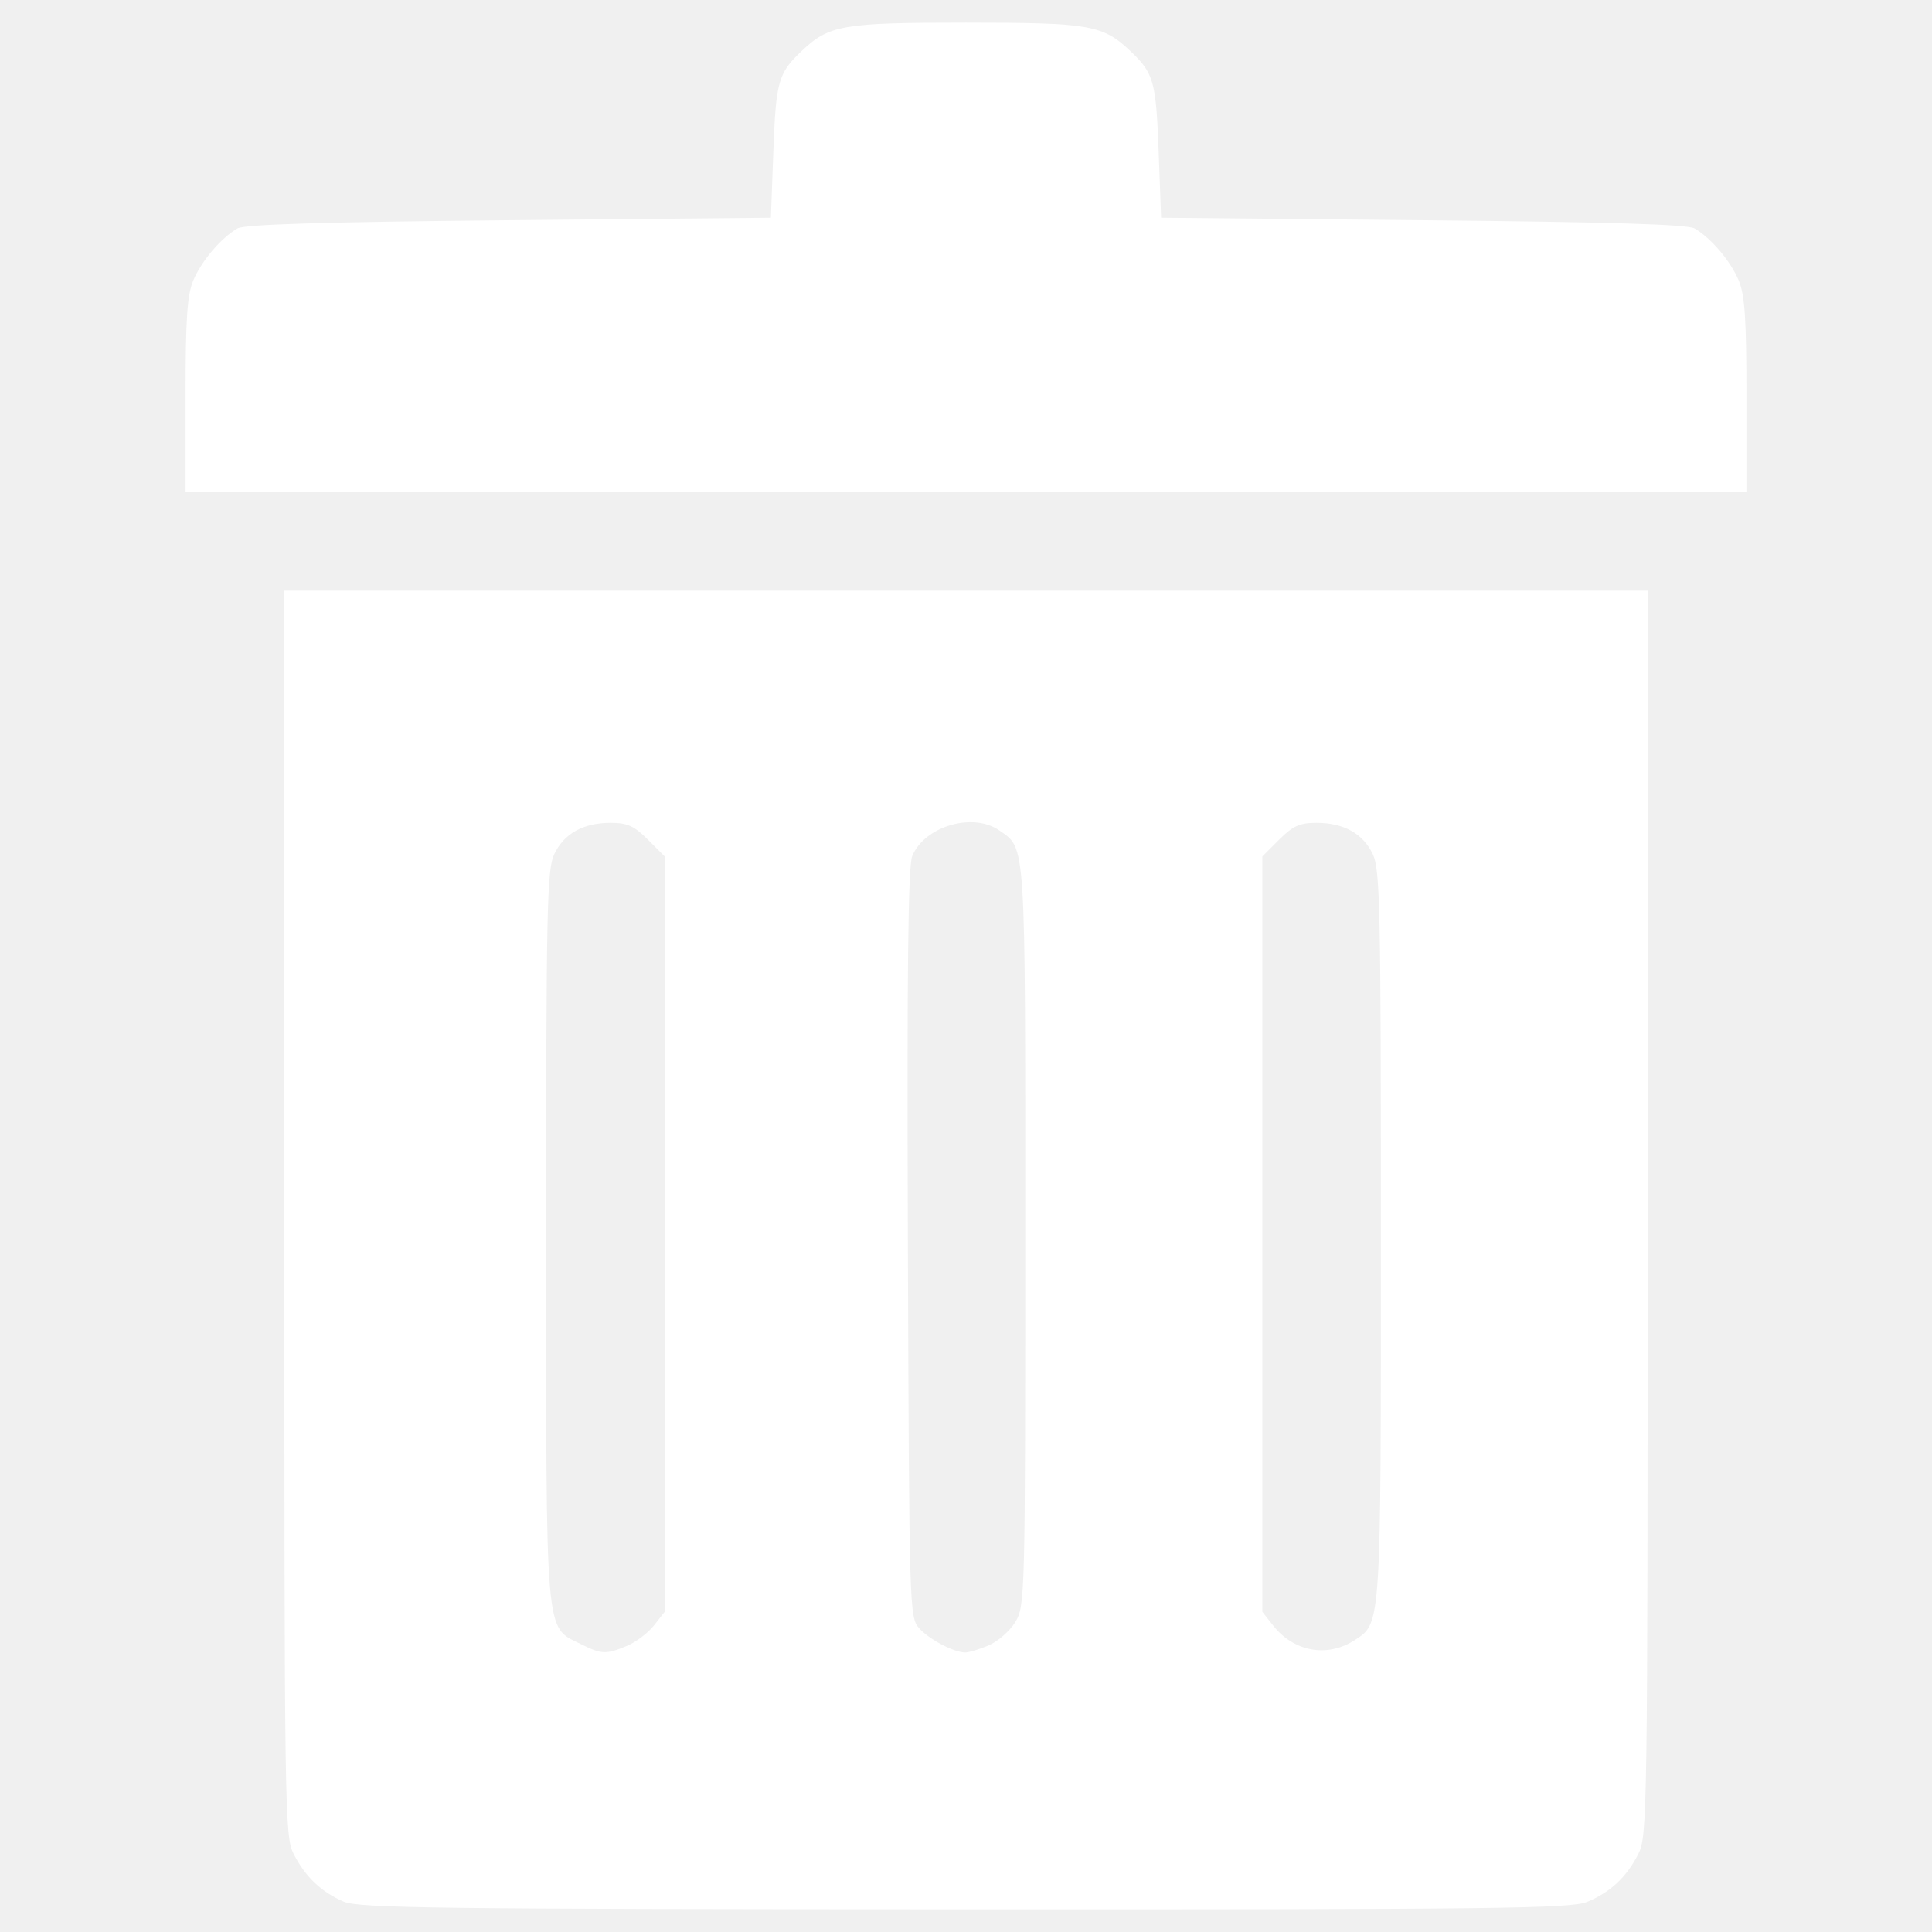
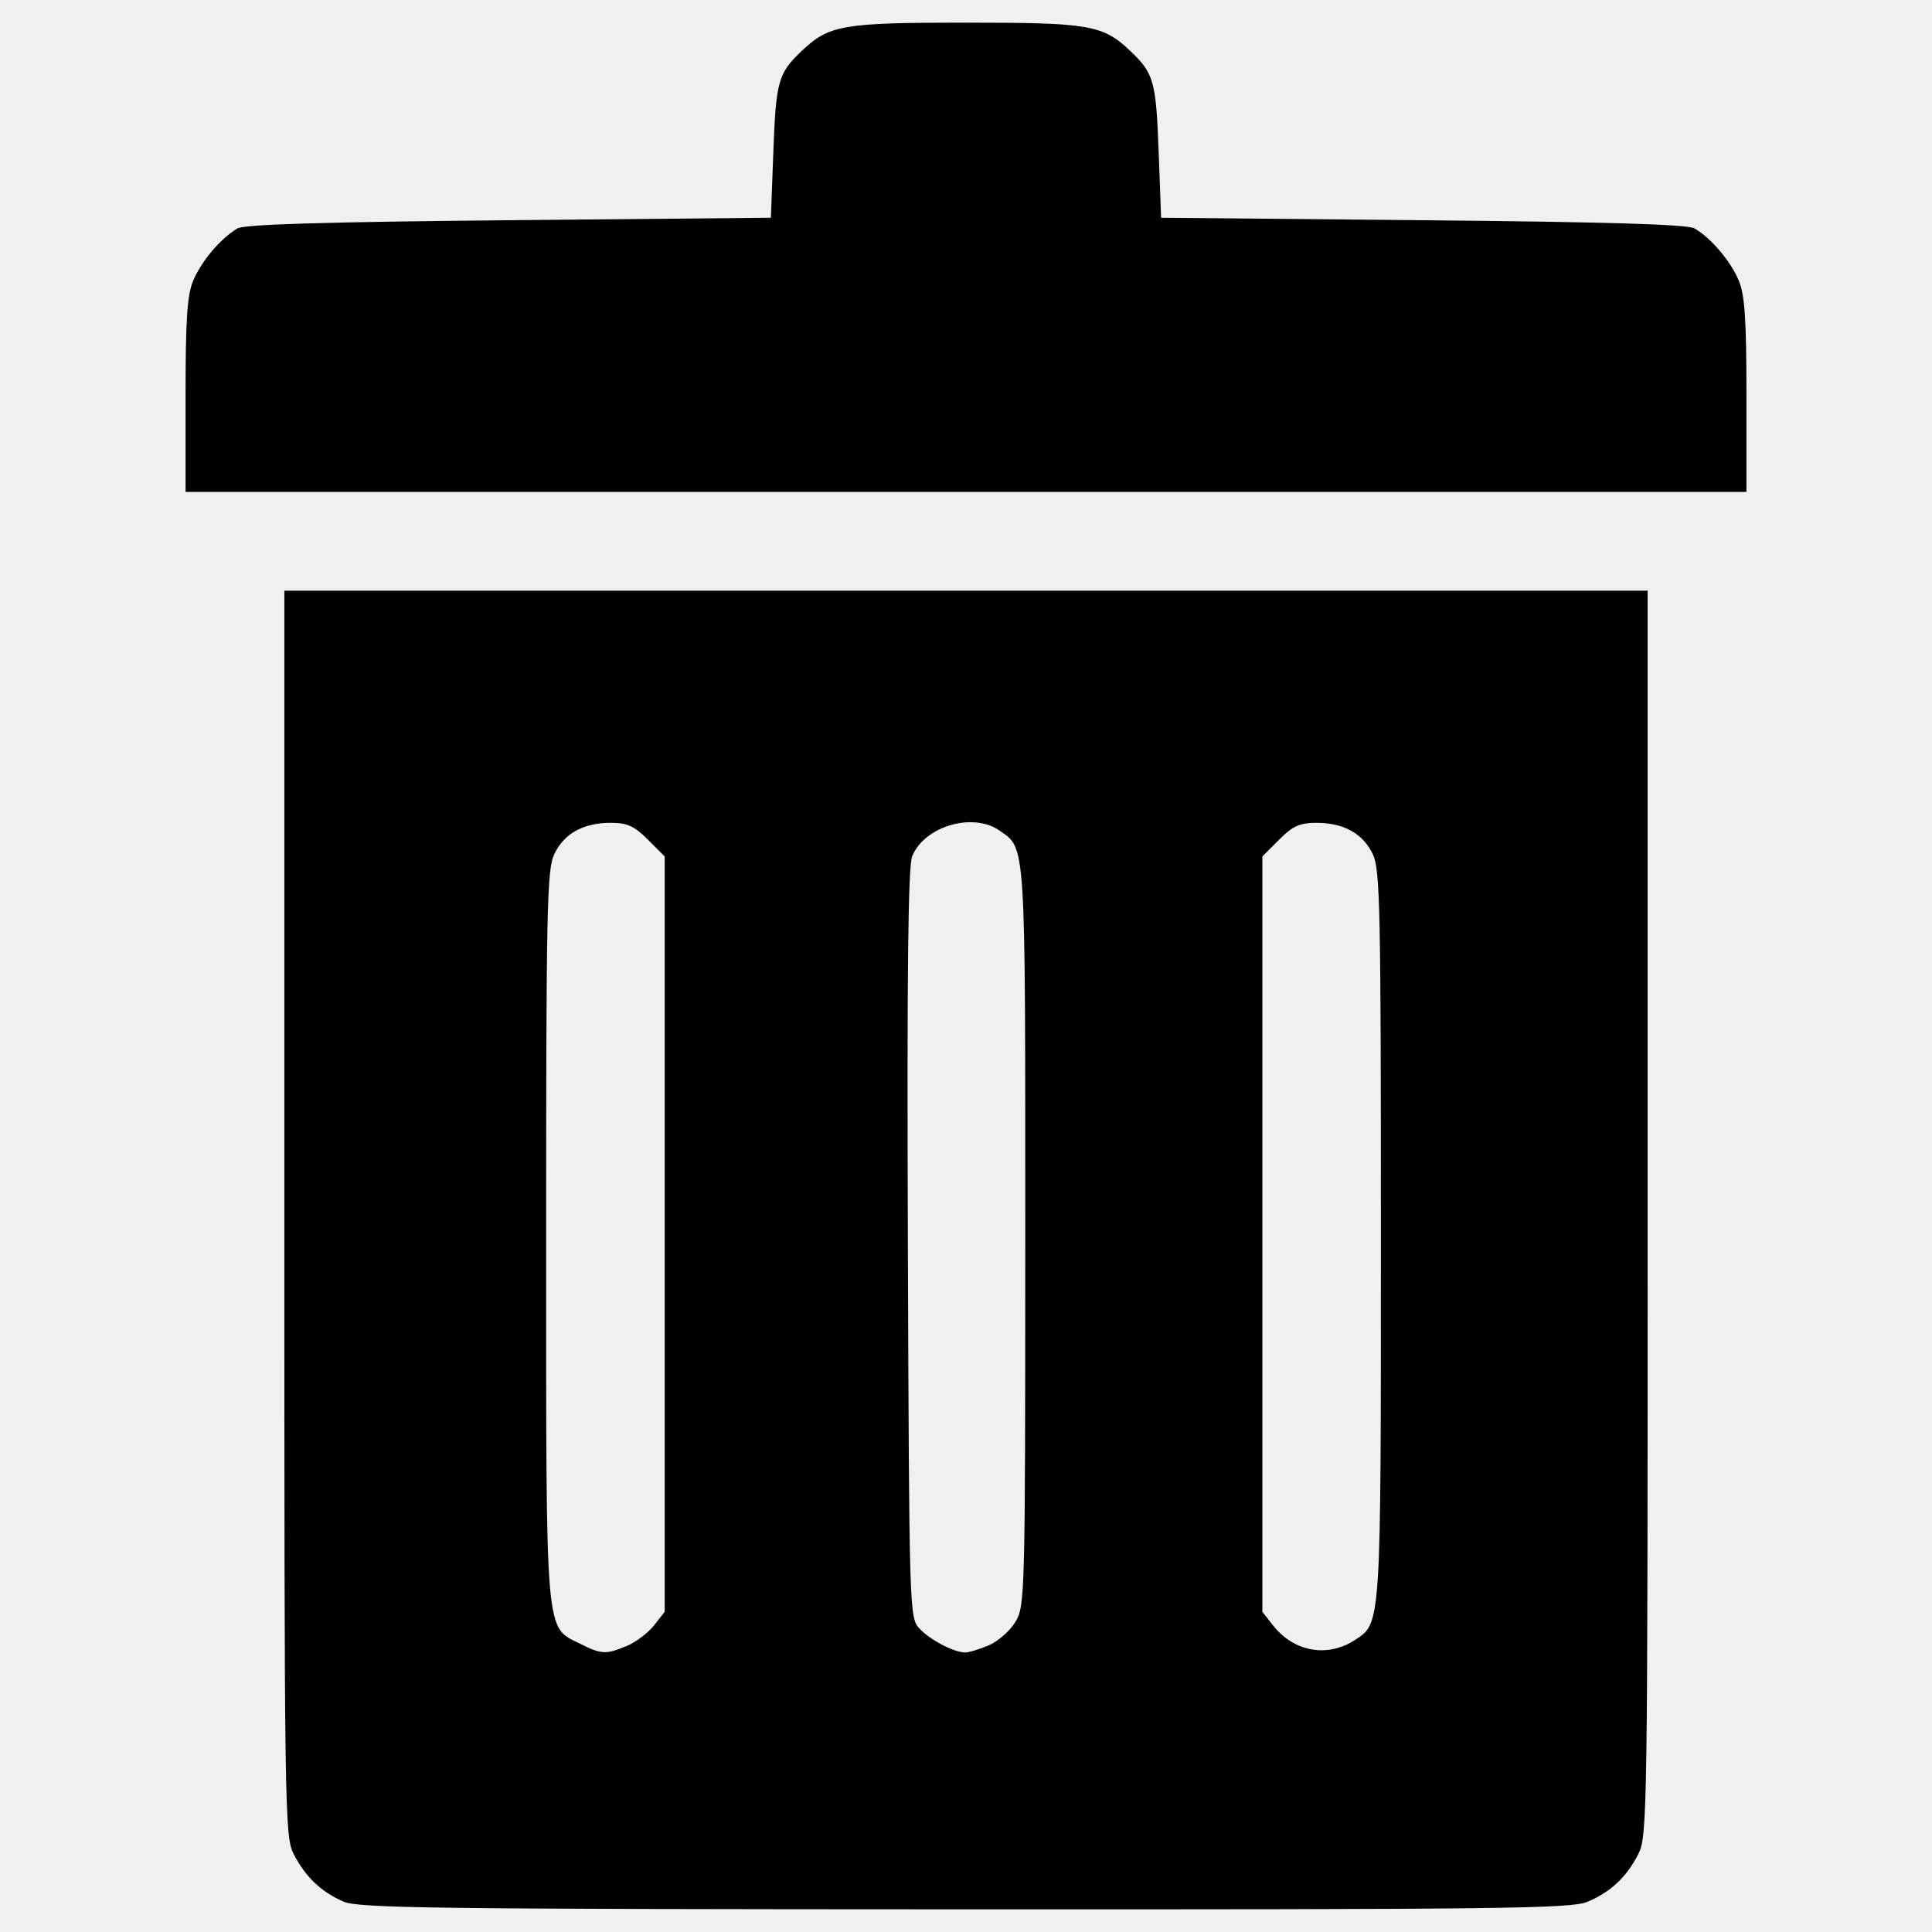
<svg xmlns="http://www.w3.org/2000/svg" width="512" height="512" version="1.1" id="svg8">
  <defs id="defs821" />
-   <path style="fill:#ffffff;stroke-width:1" d="M 91.073,503.961 C 85.125,501.382 80.933,497.391 77.846,491.372 75.436,486.674 75.355,481.128 75.355,321.526 V 156.537 H 256 436.645 v 164.989 c 0,159.602 -0.081,165.147 -2.491,169.846 -3.149,6.141 -7.349,10.07 -13.521,12.648 -4.289,1.792 -23.325,2.02 -164.919,1.975 -140.013,-0.045 -160.643,-0.3 -164.642,-2.034 z M 166.154,436.172 c 2.376,-0.993 5.597,-3.428 7.158,-5.413 l 2.838,-3.608 V 327.057 226.963 l -4.451,-4.451 c -3.631,-3.631 -5.45,-4.451 -9.883,-4.451 -7.245,0 -12.341,2.838 -14.943,8.322 -1.921,4.048 -2.14,14.416 -2.138,101.18 0.003,108.088 -0.4,103.346 9.161,108.122 5.528,2.762 6.704,2.809 12.258,0.488 z m 95.75,-0.08 c 2.481,-1.037 5.7,-3.835 7.153,-6.218 2.587,-4.244 2.642,-6.348 2.647,-102.247 0.005,-105.719 0.203,-102.601 -6.824,-107.523 -7.023,-4.919 -19.844,-1.171 -23.13,6.762 -1.101,2.659 -1.412,30.259 -1.155,102.655 0.344,96.911 0.407,99.081 2.97,101.952 2.638,2.956 9.043,6.357 12.15,6.452 0.923,0.028 3.708,-0.797 6.189,-1.834 z m 97.222,-1.509 c 6.907,-4.525 6.831,-3.346 6.831,-107.306 0,-86.497 -0.22,-96.847 -2.14,-100.894 -2.602,-5.483 -7.699,-8.322 -14.943,-8.322 -4.432,0 -6.251,0.819 -9.883,4.451 l -4.451,4.451 v 100.095 100.094 l 2.834,3.603 c 5.54,7.043 14.451,8.611 21.751,3.829 z M 49.175,104.789 c 0,-20.153 0.431,-26.599 2.033,-30.435 2.149,-5.144 7.345,-11.274 11.712,-13.815 1.861,-1.083 22.677,-1.713 71.996,-2.178 l 69.378,-0.655 0.656,-17.672 c 0.685,-18.453 1.292,-20.619 7.412,-26.438 C 219.724,6.596 223.145,6 256,6 c 32.855,0 36.276,0.596 43.638,7.596 6.12,5.82 6.727,7.985 7.412,26.438 l 0.656,17.672 69.378,0.655 c 49.32,0.465 70.135,1.095 71.996,2.178 4.366,2.541 9.563,8.671 11.712,13.815 1.602,3.836 2.033,10.281 2.033,30.435 v 25.568 H 256 49.175 Z" id="path1692" />
+   <path style="fill:#000000;stroke-width:1.0" d="M 91.073,503.961 C 85.125,501.382 80.933,497.391 77.846,491.372 75.436,486.674 75.355,481.128 75.355,321.526 V 156.537 H 256 436.645 v 164.989 c 0,159.602 -0.081,165.147 -2.491,169.846 -3.149,6.141 -7.349,10.07 -13.521,12.648 -4.289,1.792 -23.325,2.02 -164.919,1.975 -140.013,-0.045 -160.643,-0.3 -164.642,-2.034 z M 166.154,436.172 c 2.376,-0.993 5.597,-3.428 7.158,-5.413 l 2.838,-3.608 V 327.057 226.963 l -4.451,-4.451 c -3.631,-3.631 -5.45,-4.451 -9.883,-4.451 -7.245,0 -12.341,2.838 -14.943,8.322 -1.921,4.048 -2.14,14.416 -2.138,101.18 0.003,108.088 -0.4,103.346 9.161,108.122 5.528,2.762 6.704,2.809 12.258,0.488 z m 95.75,-0.08 c 2.481,-1.037 5.7,-3.835 7.153,-6.218 2.587,-4.244 2.642,-6.348 2.647,-102.247 0.005,-105.719 0.203,-102.601 -6.824,-107.523 -7.023,-4.919 -19.844,-1.171 -23.13,6.762 -1.101,2.659 -1.412,30.259 -1.155,102.655 0.344,96.911 0.407,99.081 2.97,101.952 2.638,2.956 9.043,6.357 12.15,6.452 0.923,0.028 3.708,-0.797 6.189,-1.834 z m 97.222,-1.509 c 6.907,-4.525 6.831,-3.346 6.831,-107.306 0,-86.497 -0.22,-96.847 -2.14,-100.894 -2.602,-5.483 -7.699,-8.322 -14.943,-8.322 -4.432,0 -6.251,0.819 -9.883,4.451 l -4.451,4.451 v 100.095 100.094 l 2.834,3.603 c 5.54,7.043 14.451,8.611 21.751,3.829 z M 49.175,104.789 c 0,-20.153 0.431,-26.599 2.033,-30.435 2.149,-5.144 7.345,-11.274 11.712,-13.815 1.861,-1.083 22.677,-1.713 71.996,-2.178 l 69.378,-0.655 0.656,-17.672 c 0.685,-18.453 1.292,-20.619 7.412,-26.438 C 219.724,6.596 223.145,6 256,6 c 32.855,0 36.276,0.596 43.638,7.596 6.12,5.82 6.727,7.985 7.412,26.438 l 0.656,17.672 69.378,0.655 c 49.32,0.465 70.135,1.095 71.996,2.178 4.366,2.541 9.563,8.671 11.712,13.815 1.602,3.836 2.033,10.281 2.033,30.435 v 25.568 H 256 49.175 Z" id="path1692" />
</svg>
